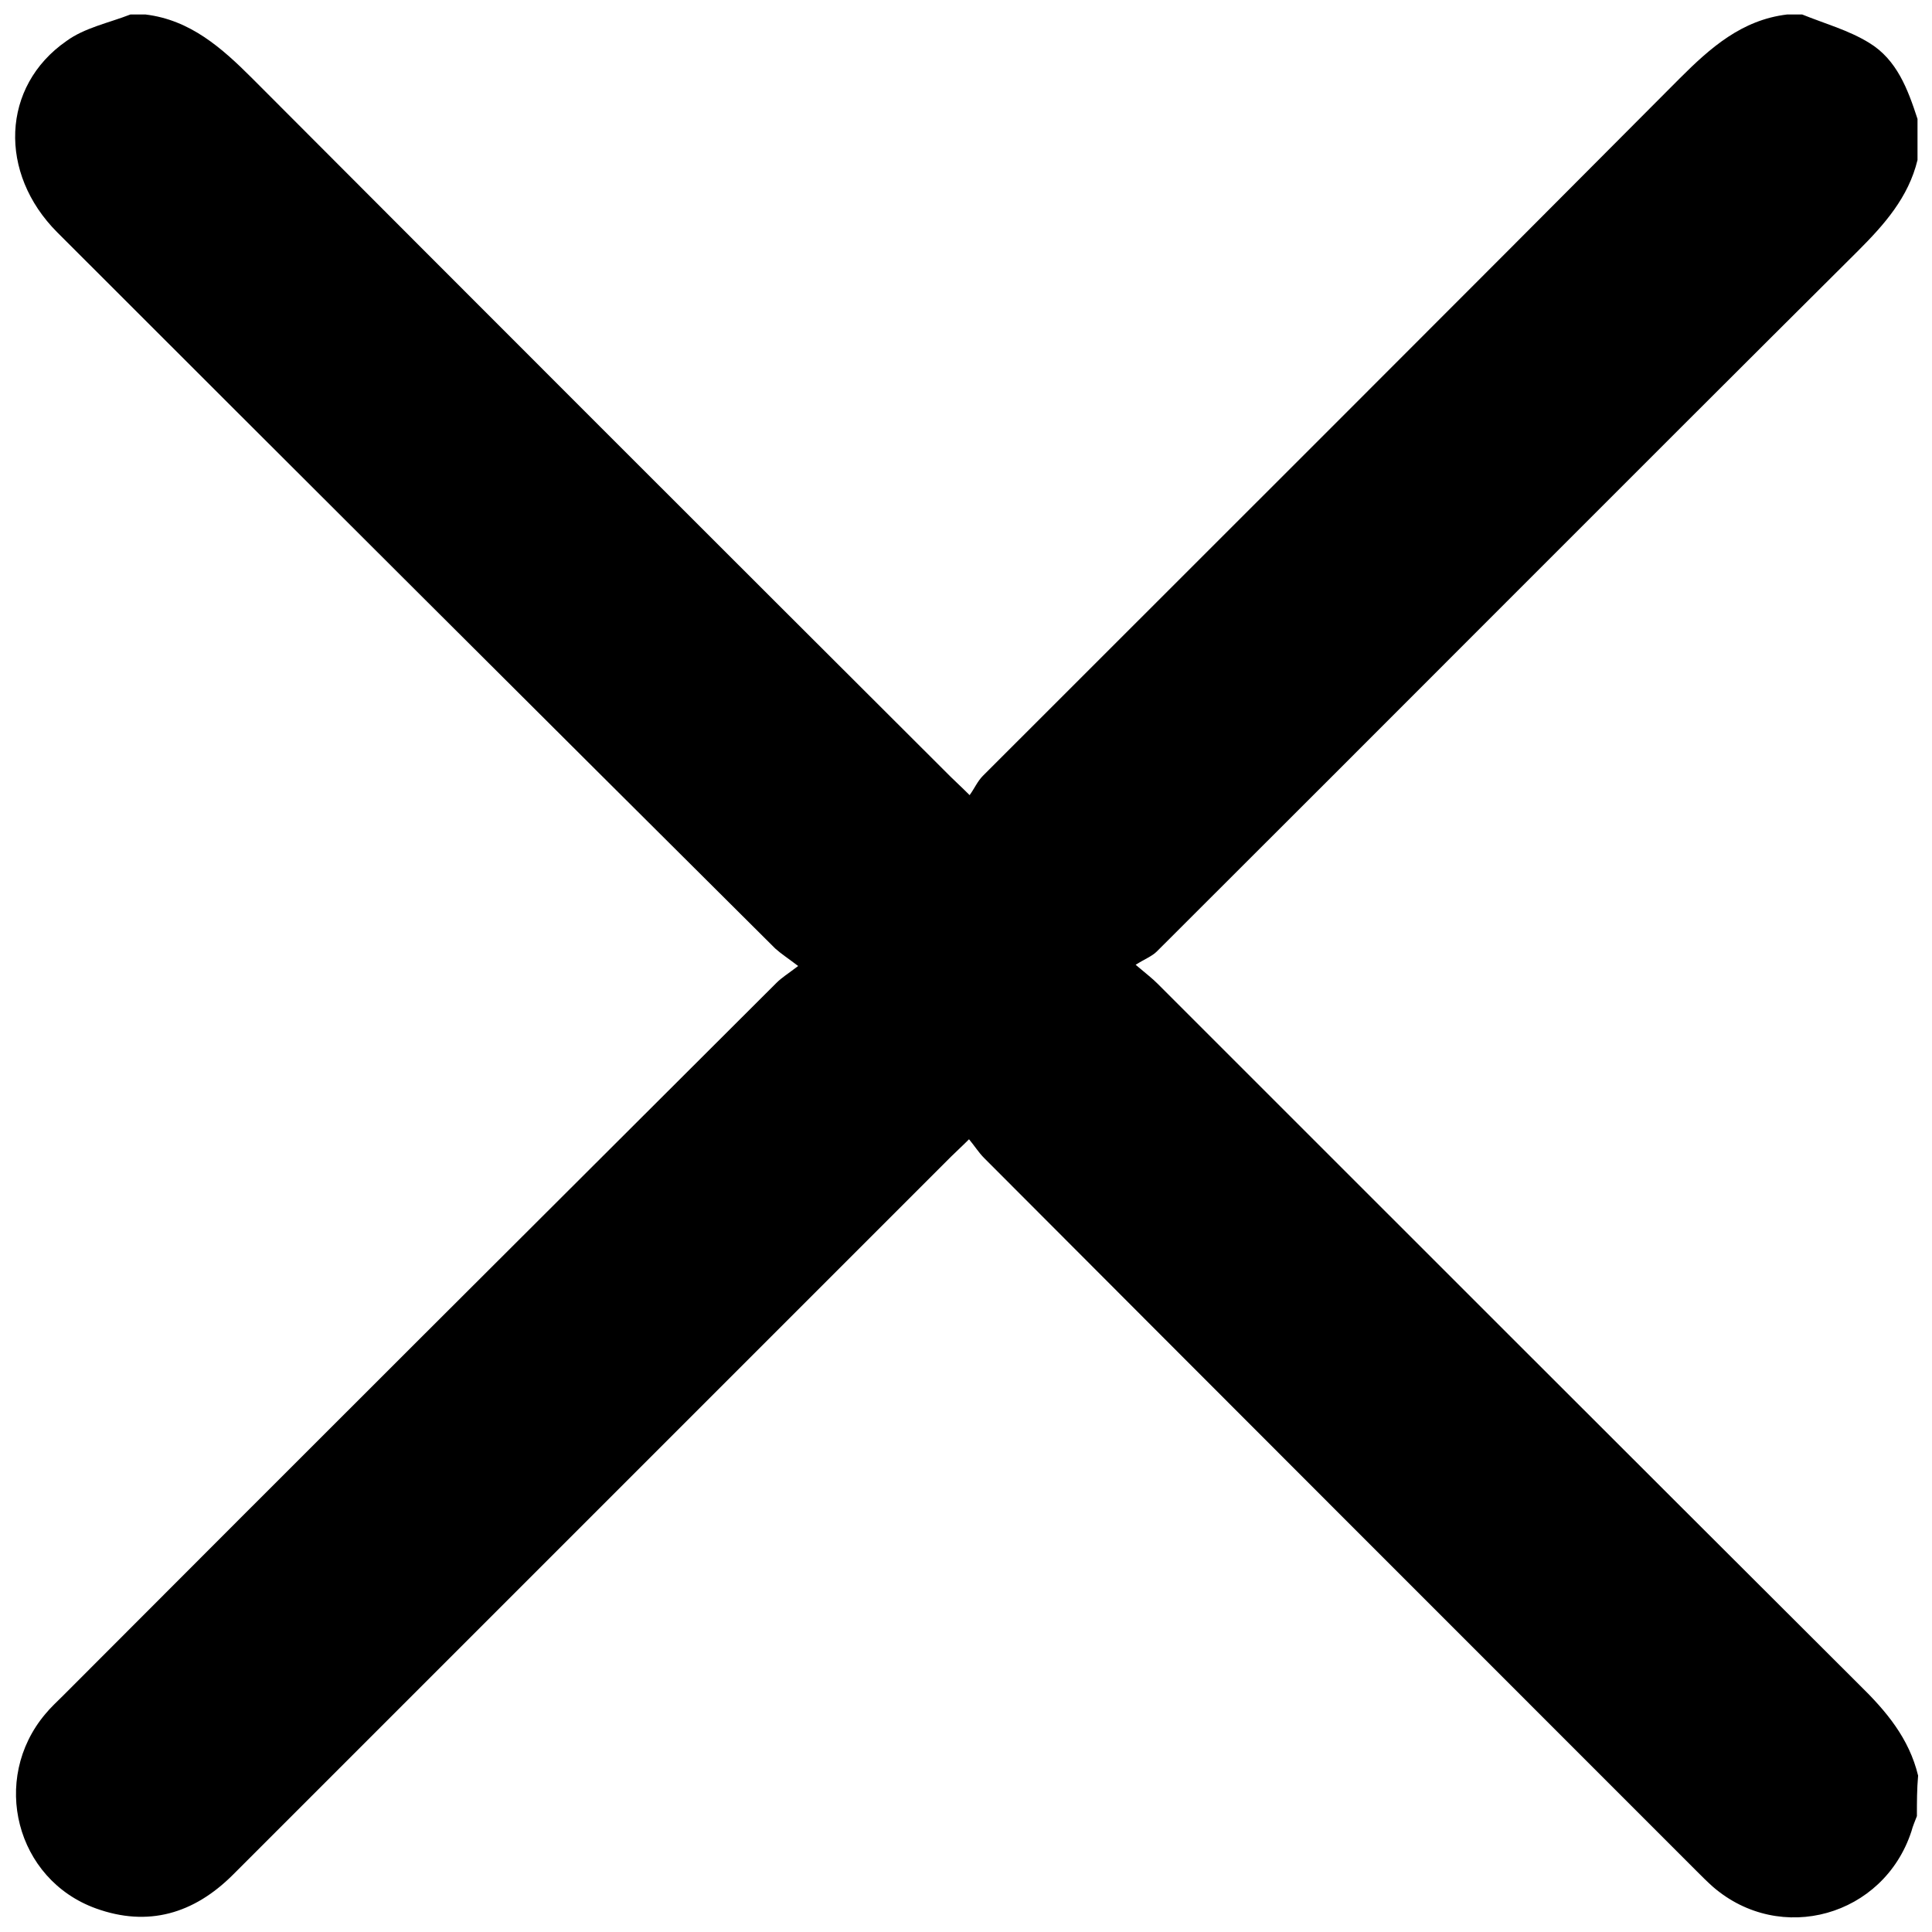
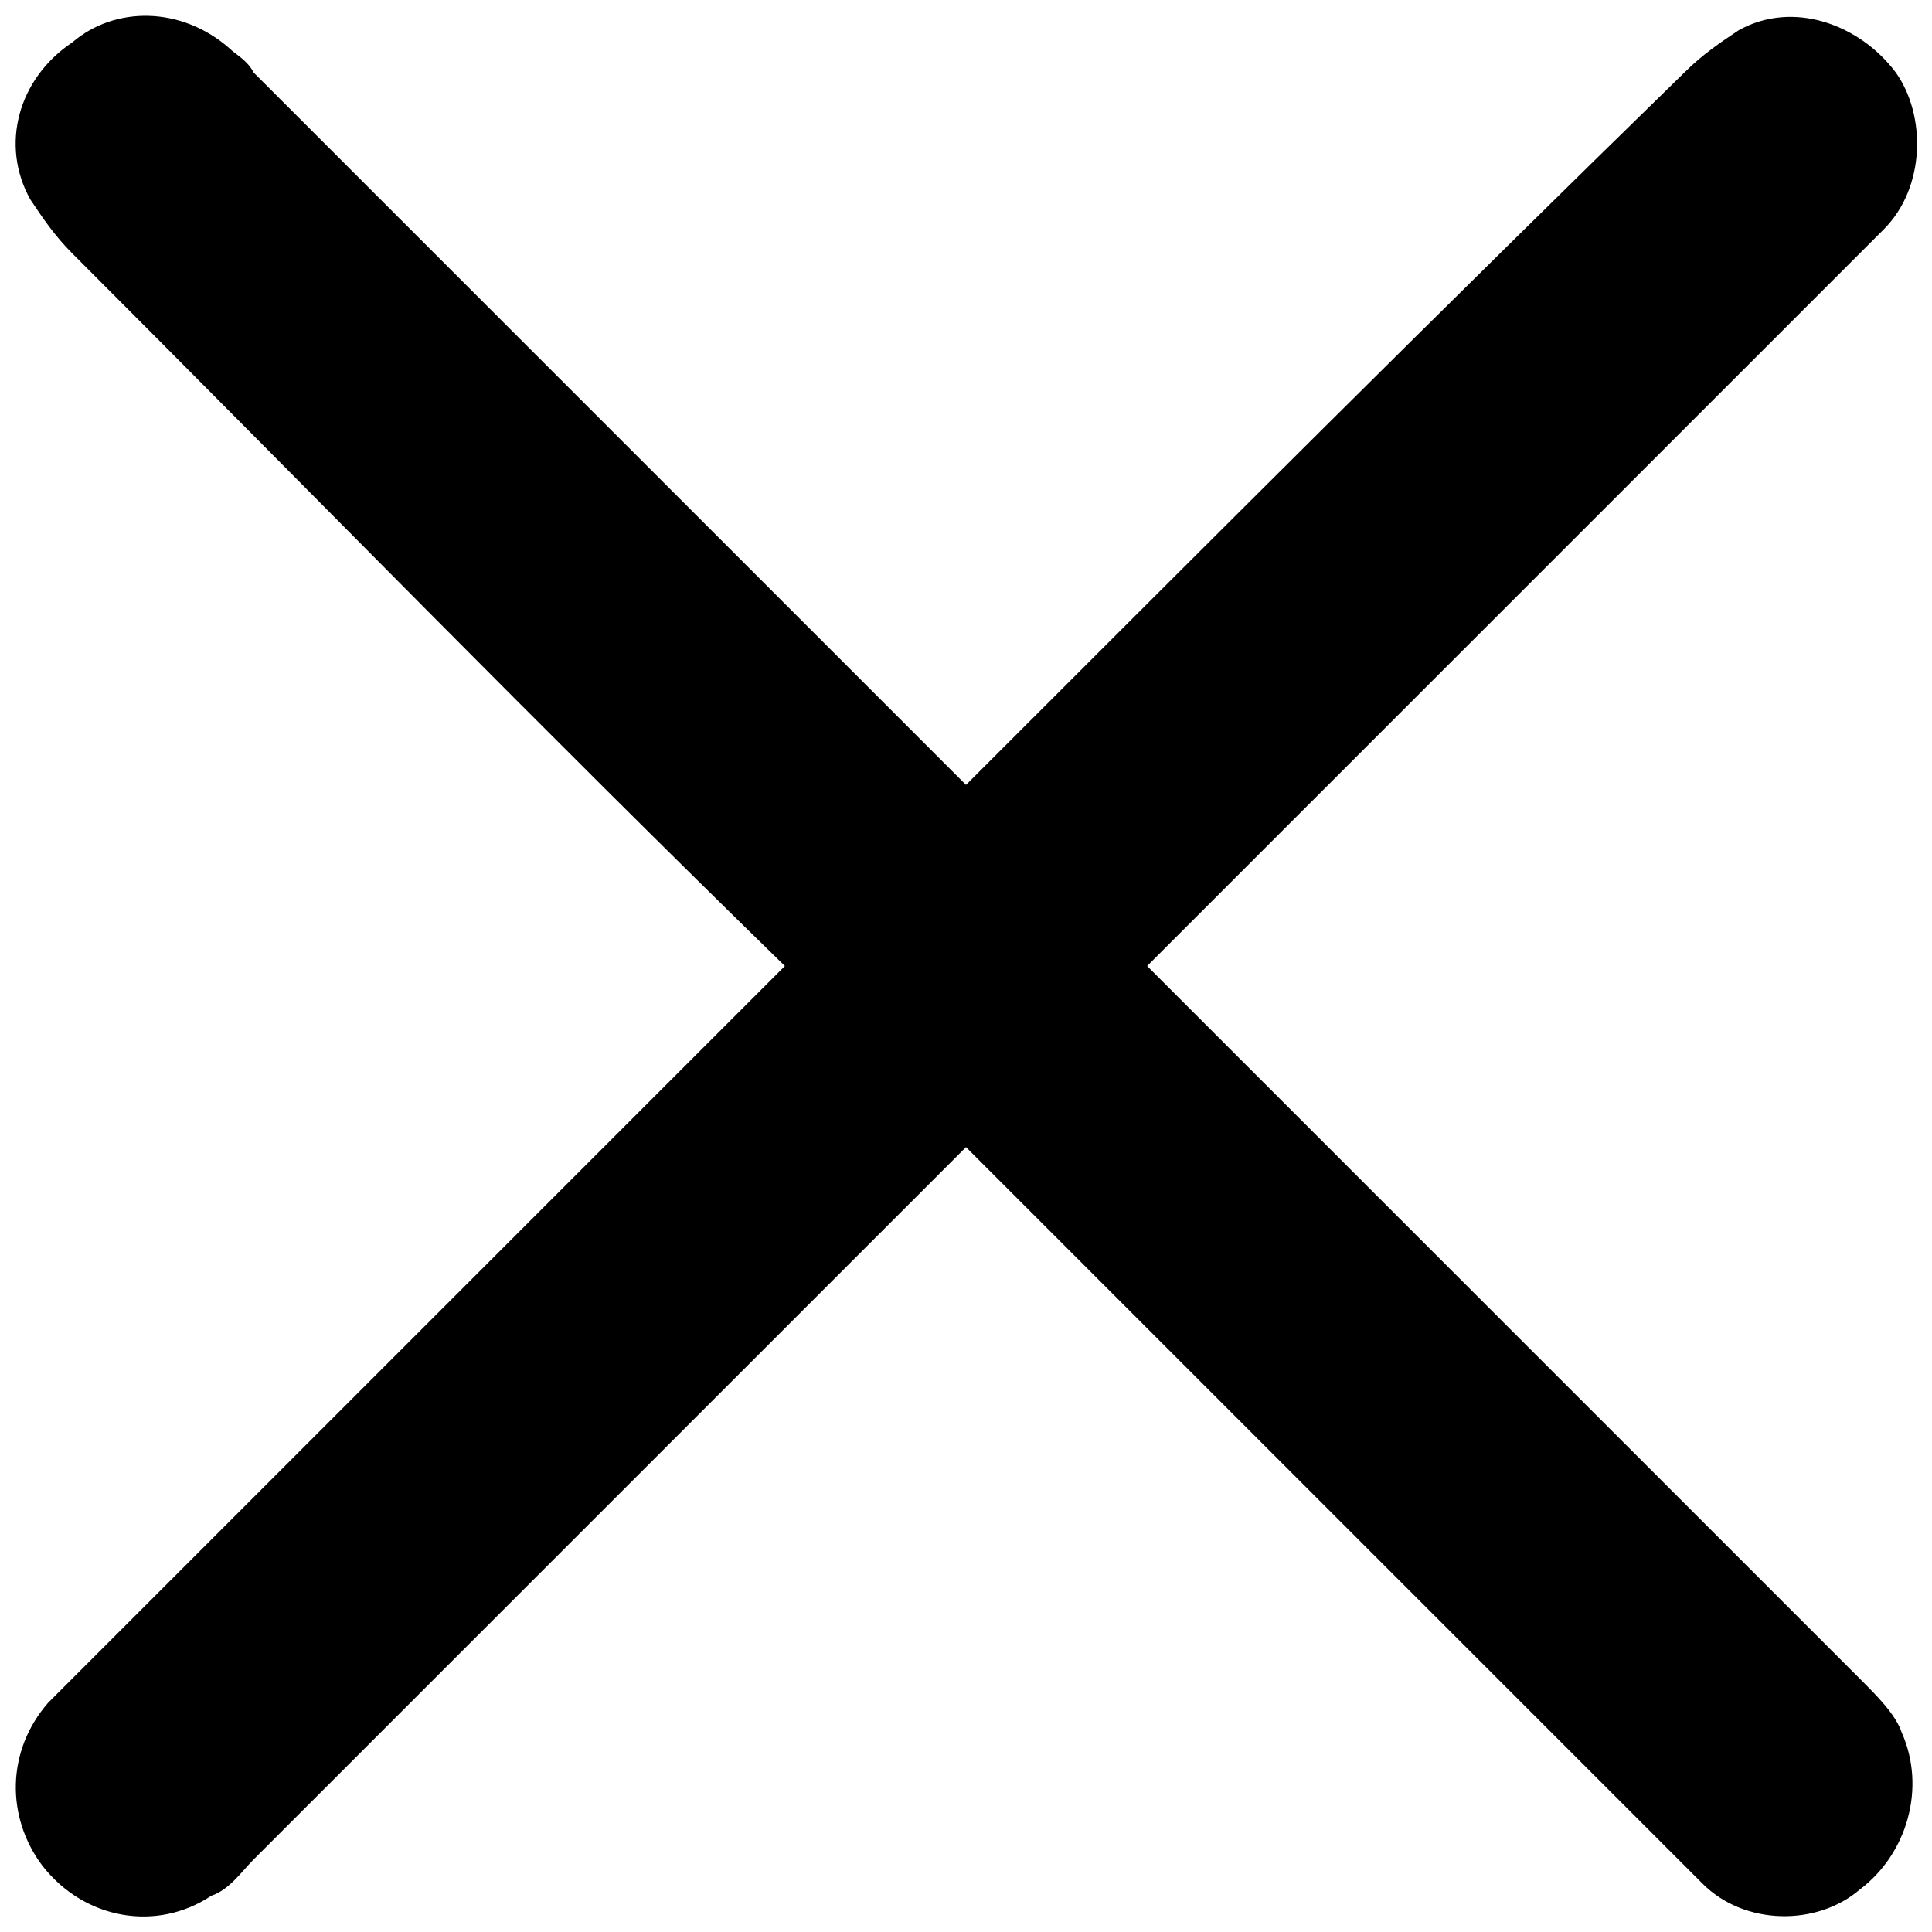
<svg xmlns="http://www.w3.org/2000/svg" version="1.1" id="Layer_1" x="0px" y="0px" viewBox="0 0 32 32" style="enable-background:new 0 0 32 32;" xml:space="preserve">
-   <path d="M31.75,30.08c-0.03,0.08-0.07,0.17-0.09,0.25c-0.46,1.41-2.17,1.89-3.29,0.92c-0.09-0.08-0.18-0.17-0.27-0.26  c-3.94-3.94-7.87-7.87-11.8-11.81c-0.09-0.09-0.15-0.19-0.25-0.31c-0.13,0.13-0.22,0.21-0.3,0.29c-3.96,3.96-7.93,7.93-11.89,11.89  c-0.65,0.65-1.41,0.87-2.27,0.56c-1.33-0.48-1.75-2.14-0.84-3.22c0.09-0.11,0.2-0.21,0.3-0.31c3.93-3.94,7.87-7.87,11.81-11.8  c0.09-0.09,0.19-0.15,0.36-0.28c-0.17-0.13-0.28-0.2-0.38-0.29C8.87,11.76,4.91,7.81,0.95,3.85C-0.03,2.87,0.02,1.43,1.1,0.68  C1.4,0.46,1.8,0.38,2.16,0.24c0.08,0,0.16,0,0.25,0C3.15,0.33,3.67,0.79,4.18,1.3c3.85,3.86,7.71,7.72,11.57,11.57  c0.08,0.08,0.16,0.15,0.31,0.3c0.08-0.11,0.13-0.23,0.22-0.32C20.13,9,23.98,5.16,27.82,1.3c0.51-0.51,1.03-0.97,1.78-1.06  c0.08,0,0.16,0,0.25,0c0.37,0.15,0.77,0.26,1.11,0.47c0.46,0.28,0.64,0.77,0.8,1.26c0,0.23,0,0.45,0,0.68  c-0.15,0.62-0.55,1.07-0.99,1.51c-3.88,3.86-7.74,7.74-11.61,11.6c-0.08,0.08-0.21,0.13-0.35,0.22c0.19,0.16,0.28,0.23,0.36,0.31  c3.88,3.88,7.75,7.75,11.63,11.62c0.44,0.43,0.82,0.88,0.97,1.5C31.75,29.63,31.75,29.85,31.75,30.08z" />
+   <g>
+     <path d="M30.8,27.8C26.9,23.9,22.9,19.9,19,16c3.9-3.9,7.9-7.9,11.8-11.8c0.1-0.1,0.3-0.3,0.4-0.4c0.7-0.7,0.7-1.9,0.2-2.6   c-0.6-0.8-1.7-1.2-2.6-0.7c-0.3,0.2-0.6,0.4-0.9,0.7C23.9,5.1,20,9,16,13C12.1,9.1,8.1,5.1,4.2,1.2C4.1,1,3.9,0.9,3.8,0.8   C3,0.1,1.9,0.1,1.2,0.7C0.3,1.3,0,2.4,0.5,3.3c0.2,0.3,0.4,0.6,0.7,0.9C5.1,8.1,9,12.1,13,16c-3.6,3.6-7.1,7.1-10.7,10.7   c-0.5,0.5-1,1-1.5,1.5c-0.7,0.8-0.7,1.9-0.1,2.7c0.7,0.9,1.9,1.1,2.8,0.5C3.8,31.3,4,31,4.2,30.8C8.1,26.9,12.1,22.9,16,19   c3.9,3.9,7.8,7.8,11.7,11.7c0.2,0.2,0.3,0.3,0.5,0.5c0.7,0.7,1.9,0.7,2.6,0.1c0.8-0.6,1.1-1.7,0.7-2.6   C31.4,28.4,31.1,28.1,30.8,27.8z" />
+   </g>
</svg>
